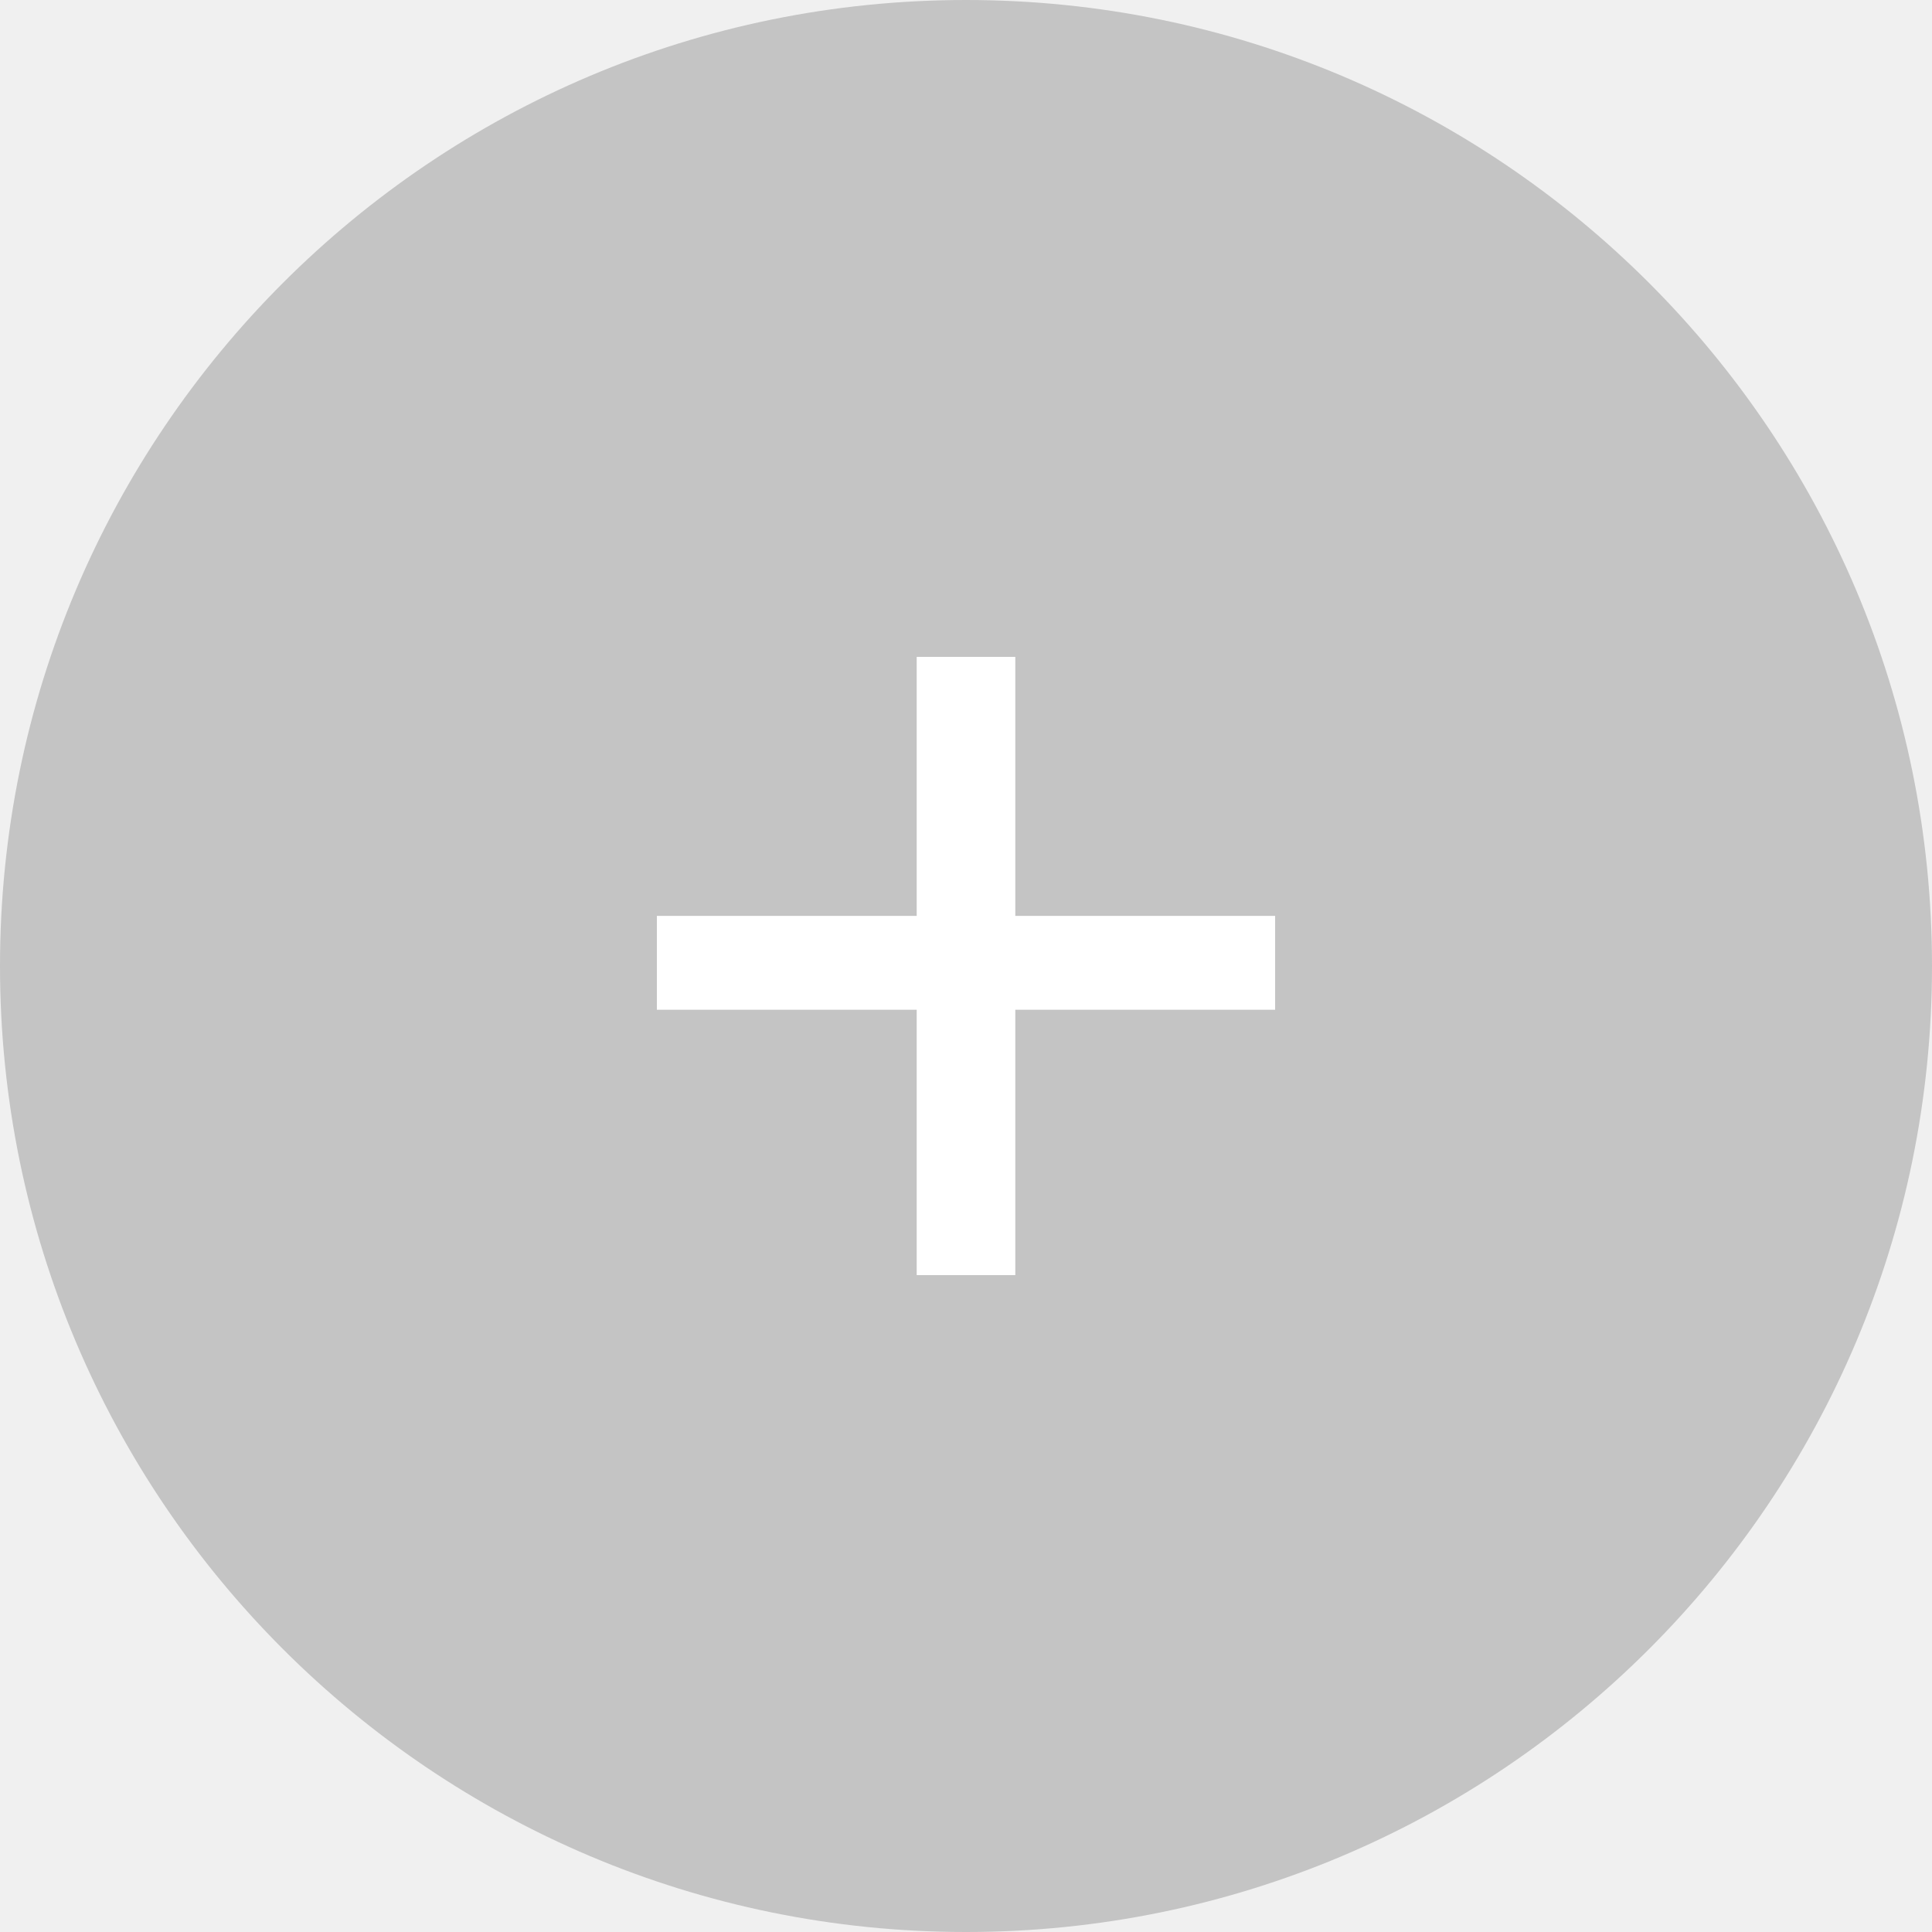
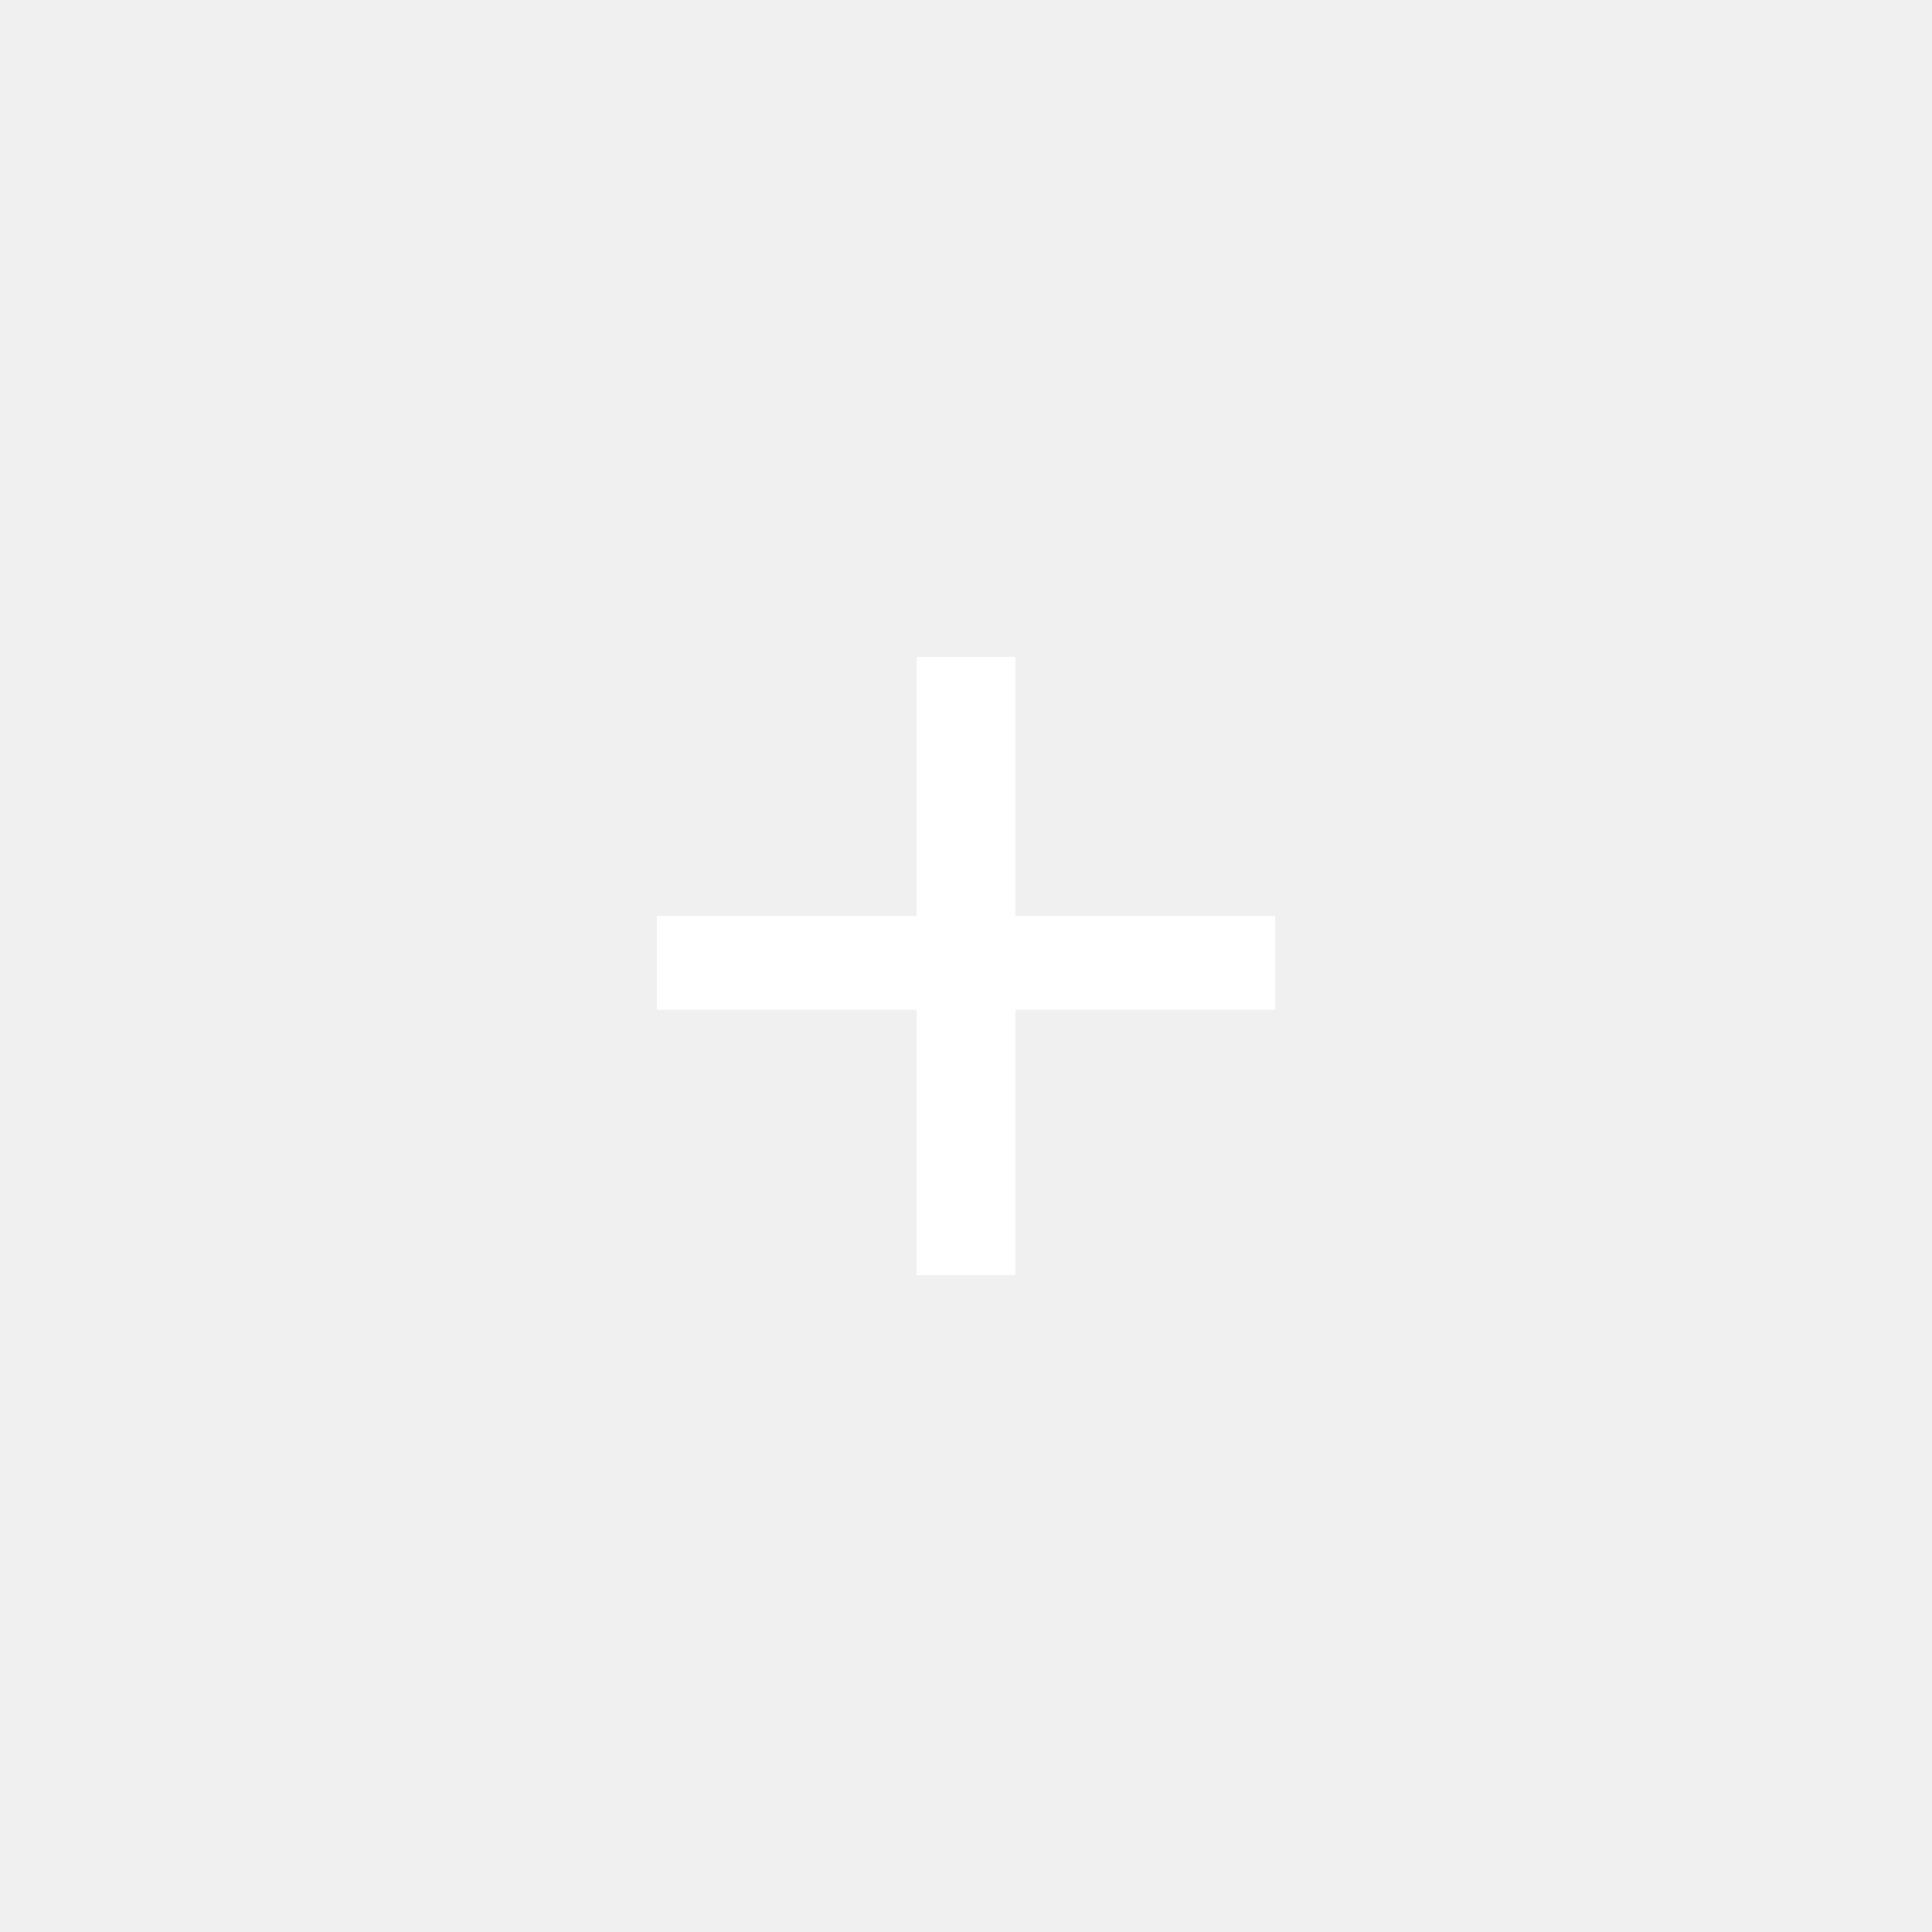
<svg xmlns="http://www.w3.org/2000/svg" width="50" height="50" viewBox="0 0 50 50" fill="none">
-   <circle cx="25" cy="25" r="25" fill="#C4C4C4" />
+   <circle cx="25" cy="25" r="25" />
  <path d="M26.276 26.132V33H23.724V26.132H17V23.703H23.724V17H26.276V23.703H33V26.132H26.276Z" fill="white" />
</svg>
